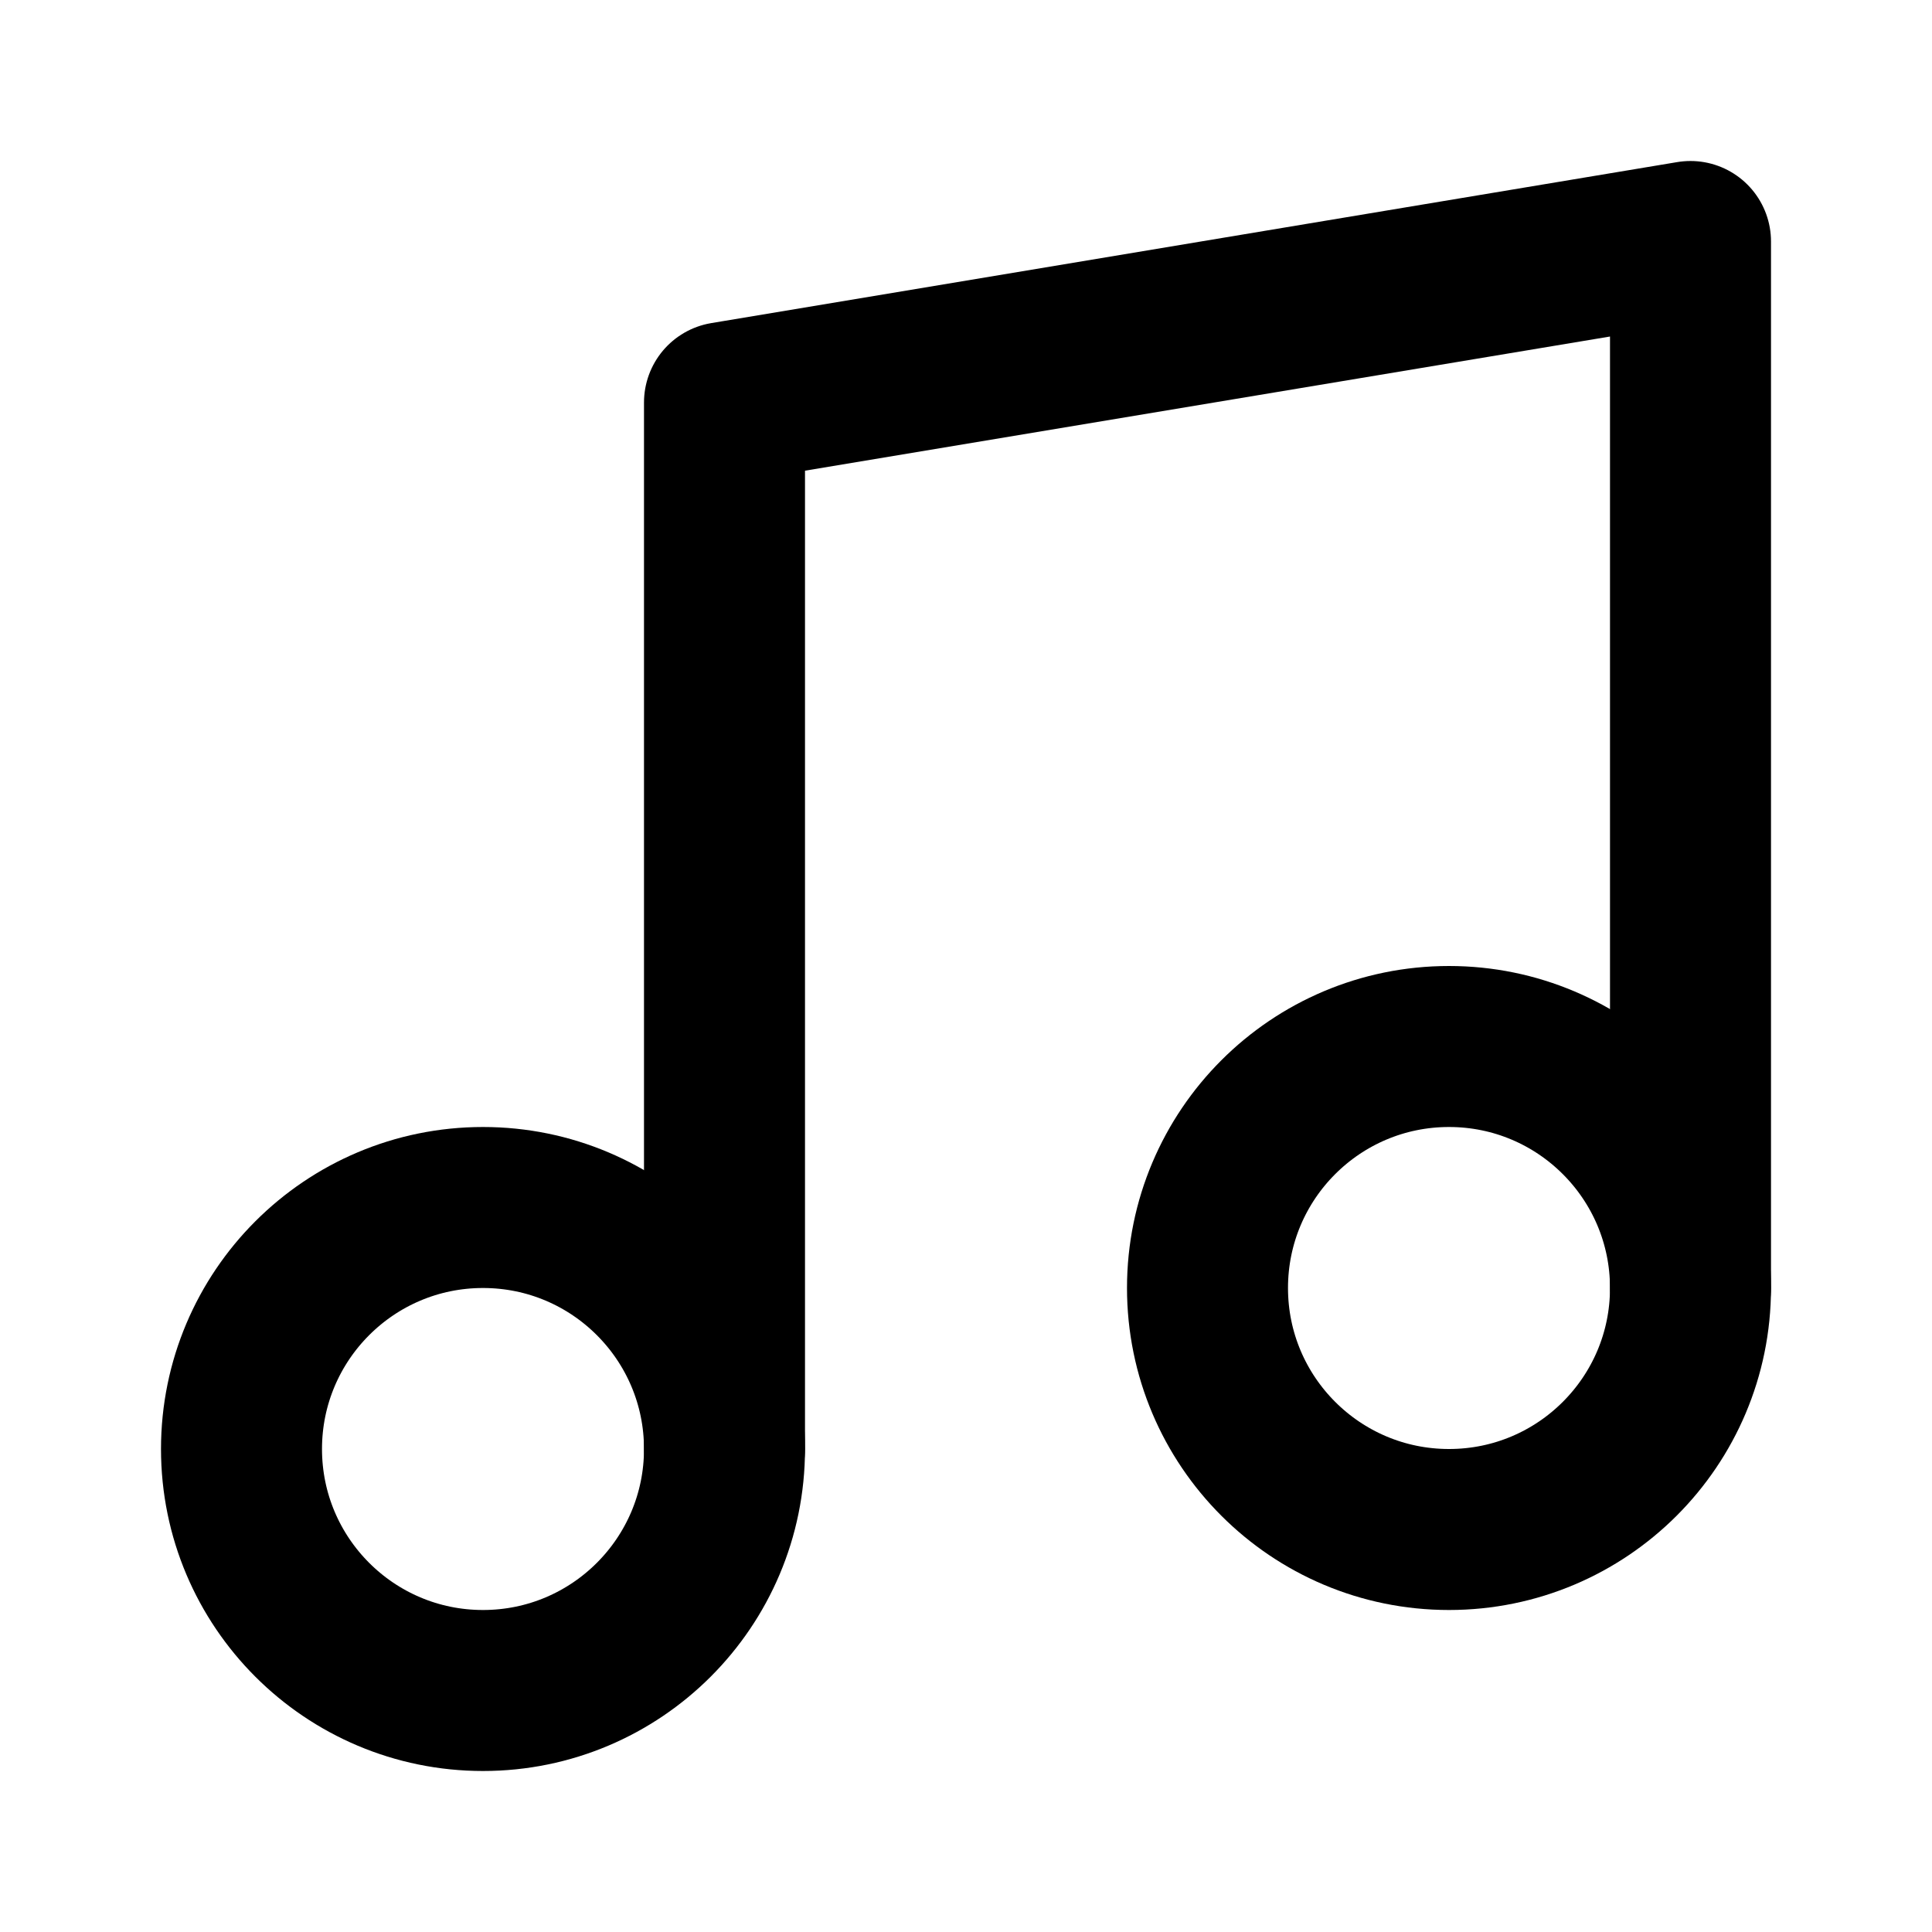
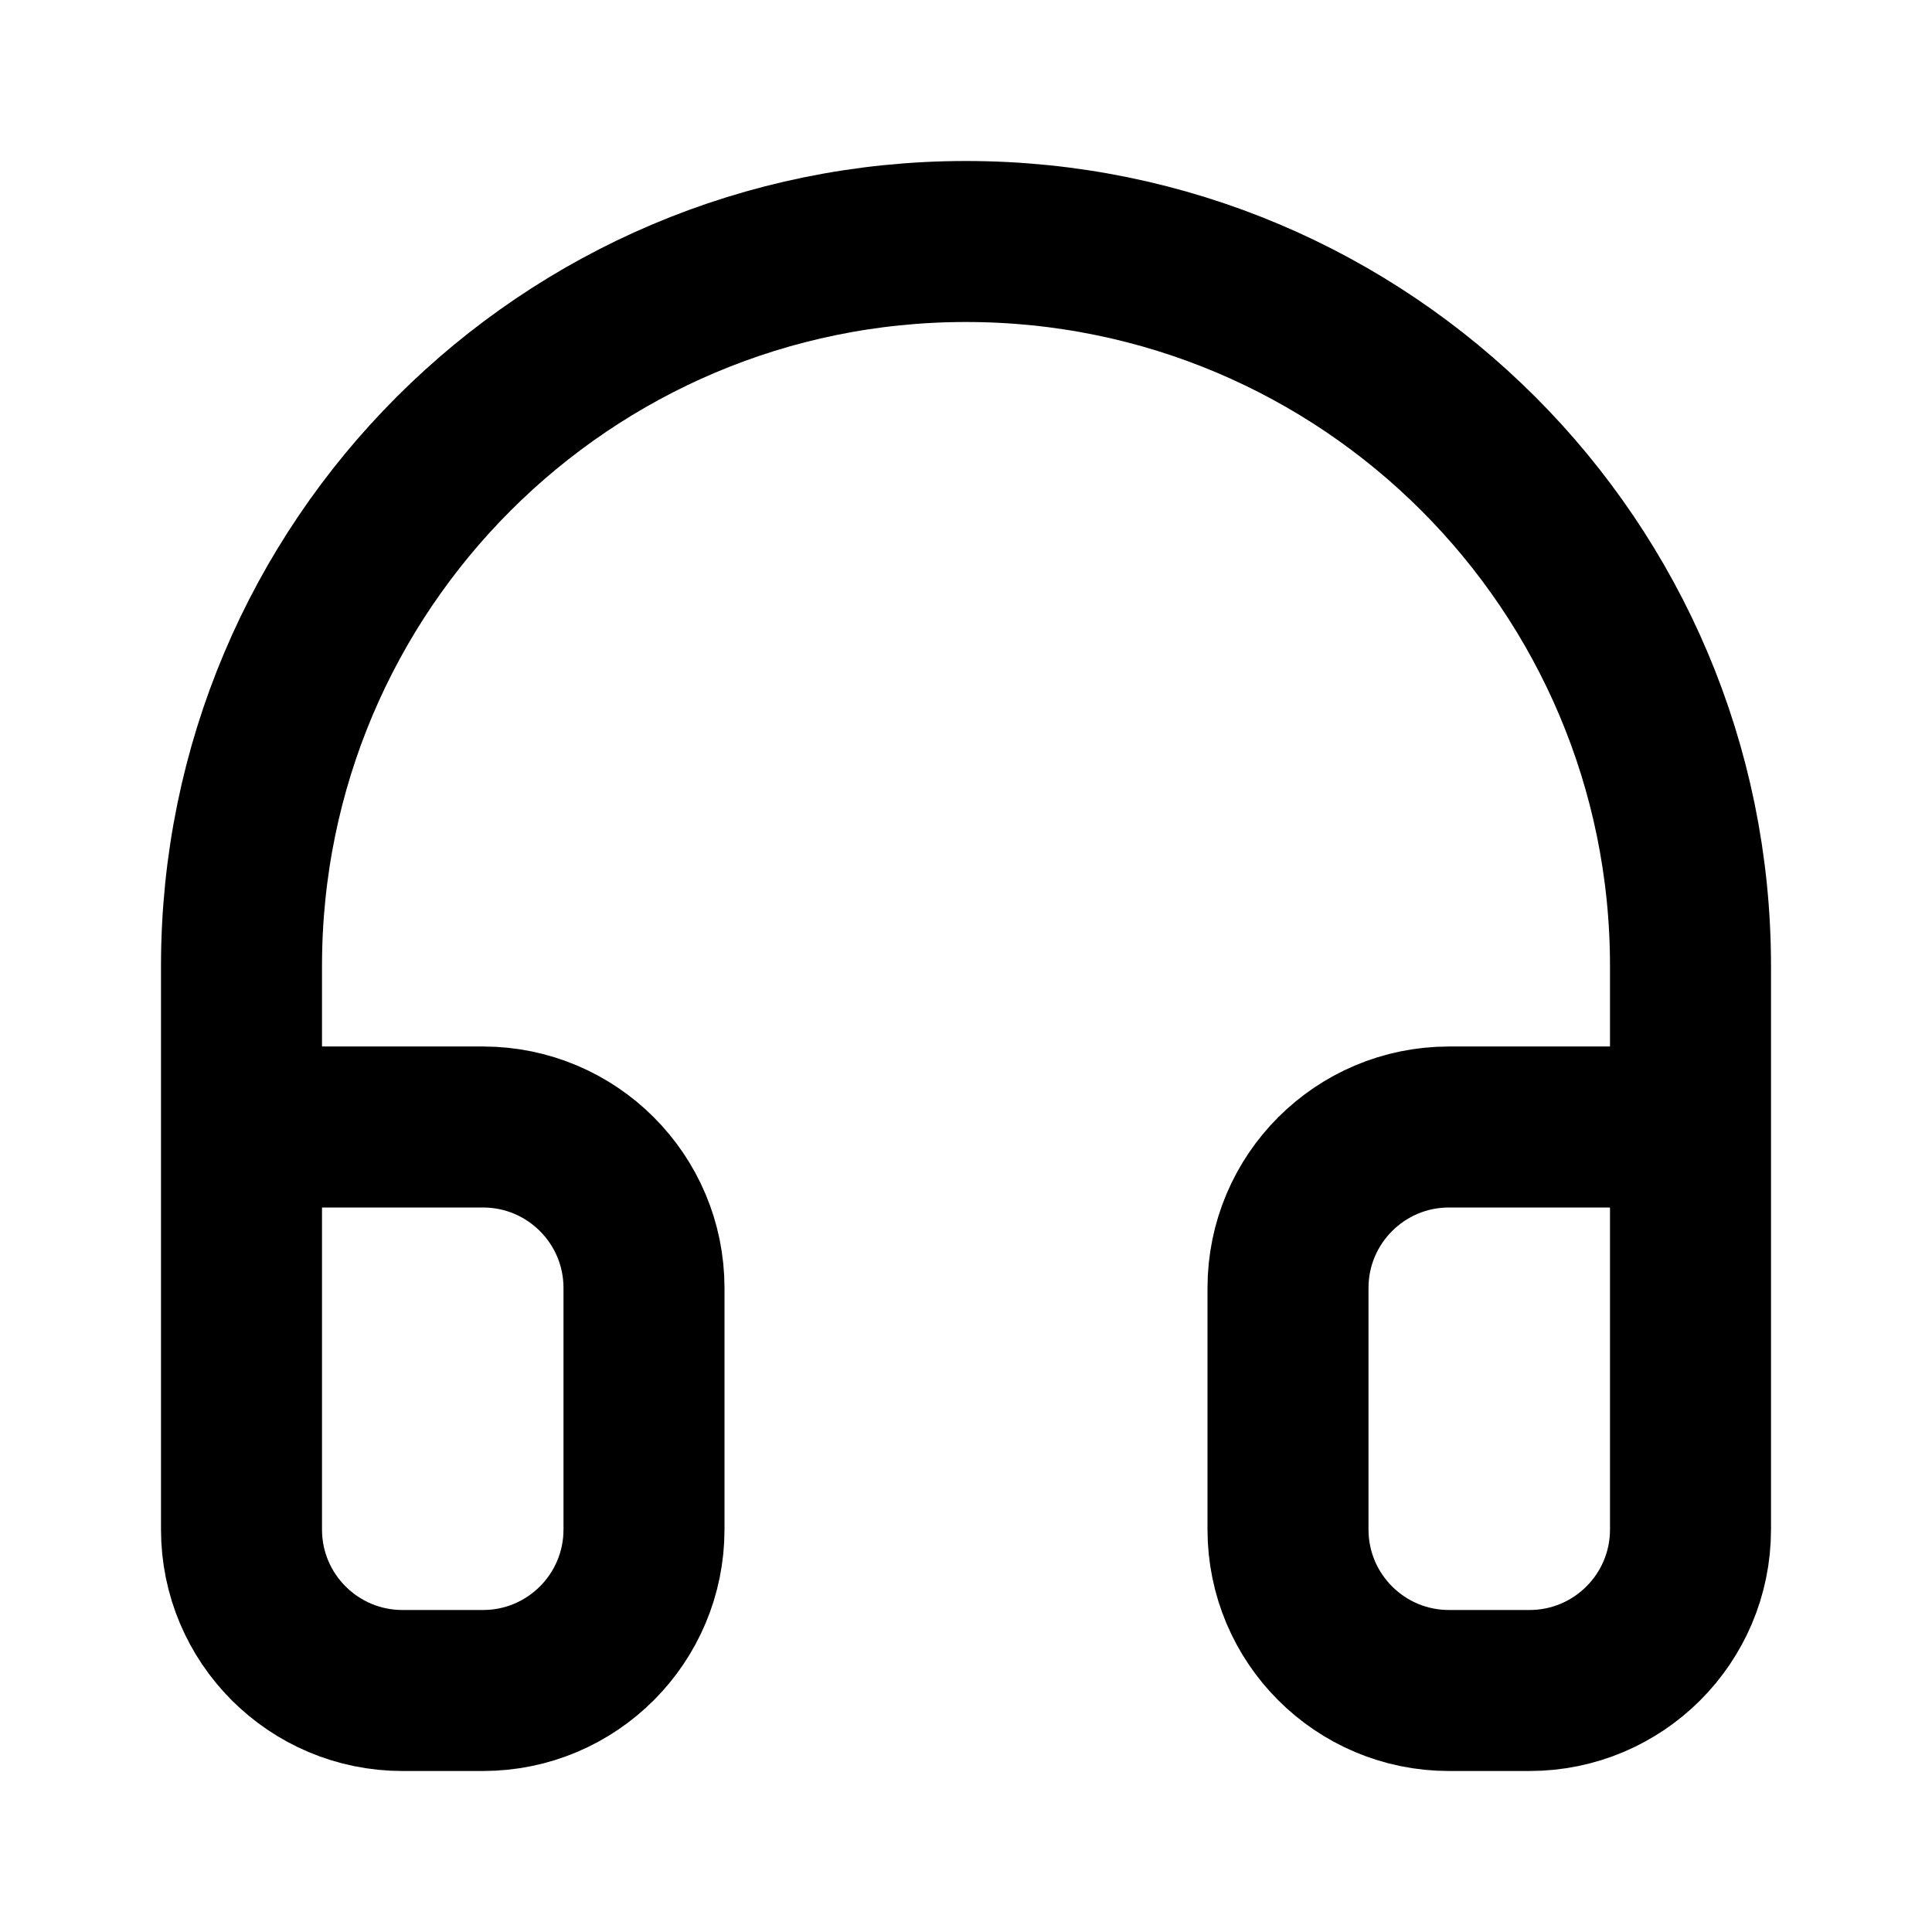
<svg xmlns="http://www.w3.org/2000/svg" stroke="currentColor" fill="none" stroke-width="2" viewBox="0 0 24 24" stroke-linecap="round" stroke-linejoin="round" height="1em" width="1em">
-   <path d="M9 18V5l12-2v13" />
-   <circle cx="6" cy="18" r="3" />
-   <circle cx="18" cy="16" r="3" />
+   <path d="M3 14h3a2 2 0 0 1 2 2v3a2 2 0 0 1-2 2H5a2 2 0 0 1-2-2v-7a9 9 0 0 1 18 0v7a2 2 0 0 1-2 2h-1a2 2 0 0 1-2-2v-3a2 2 0 0 1 2-2h3" />
</svg>
